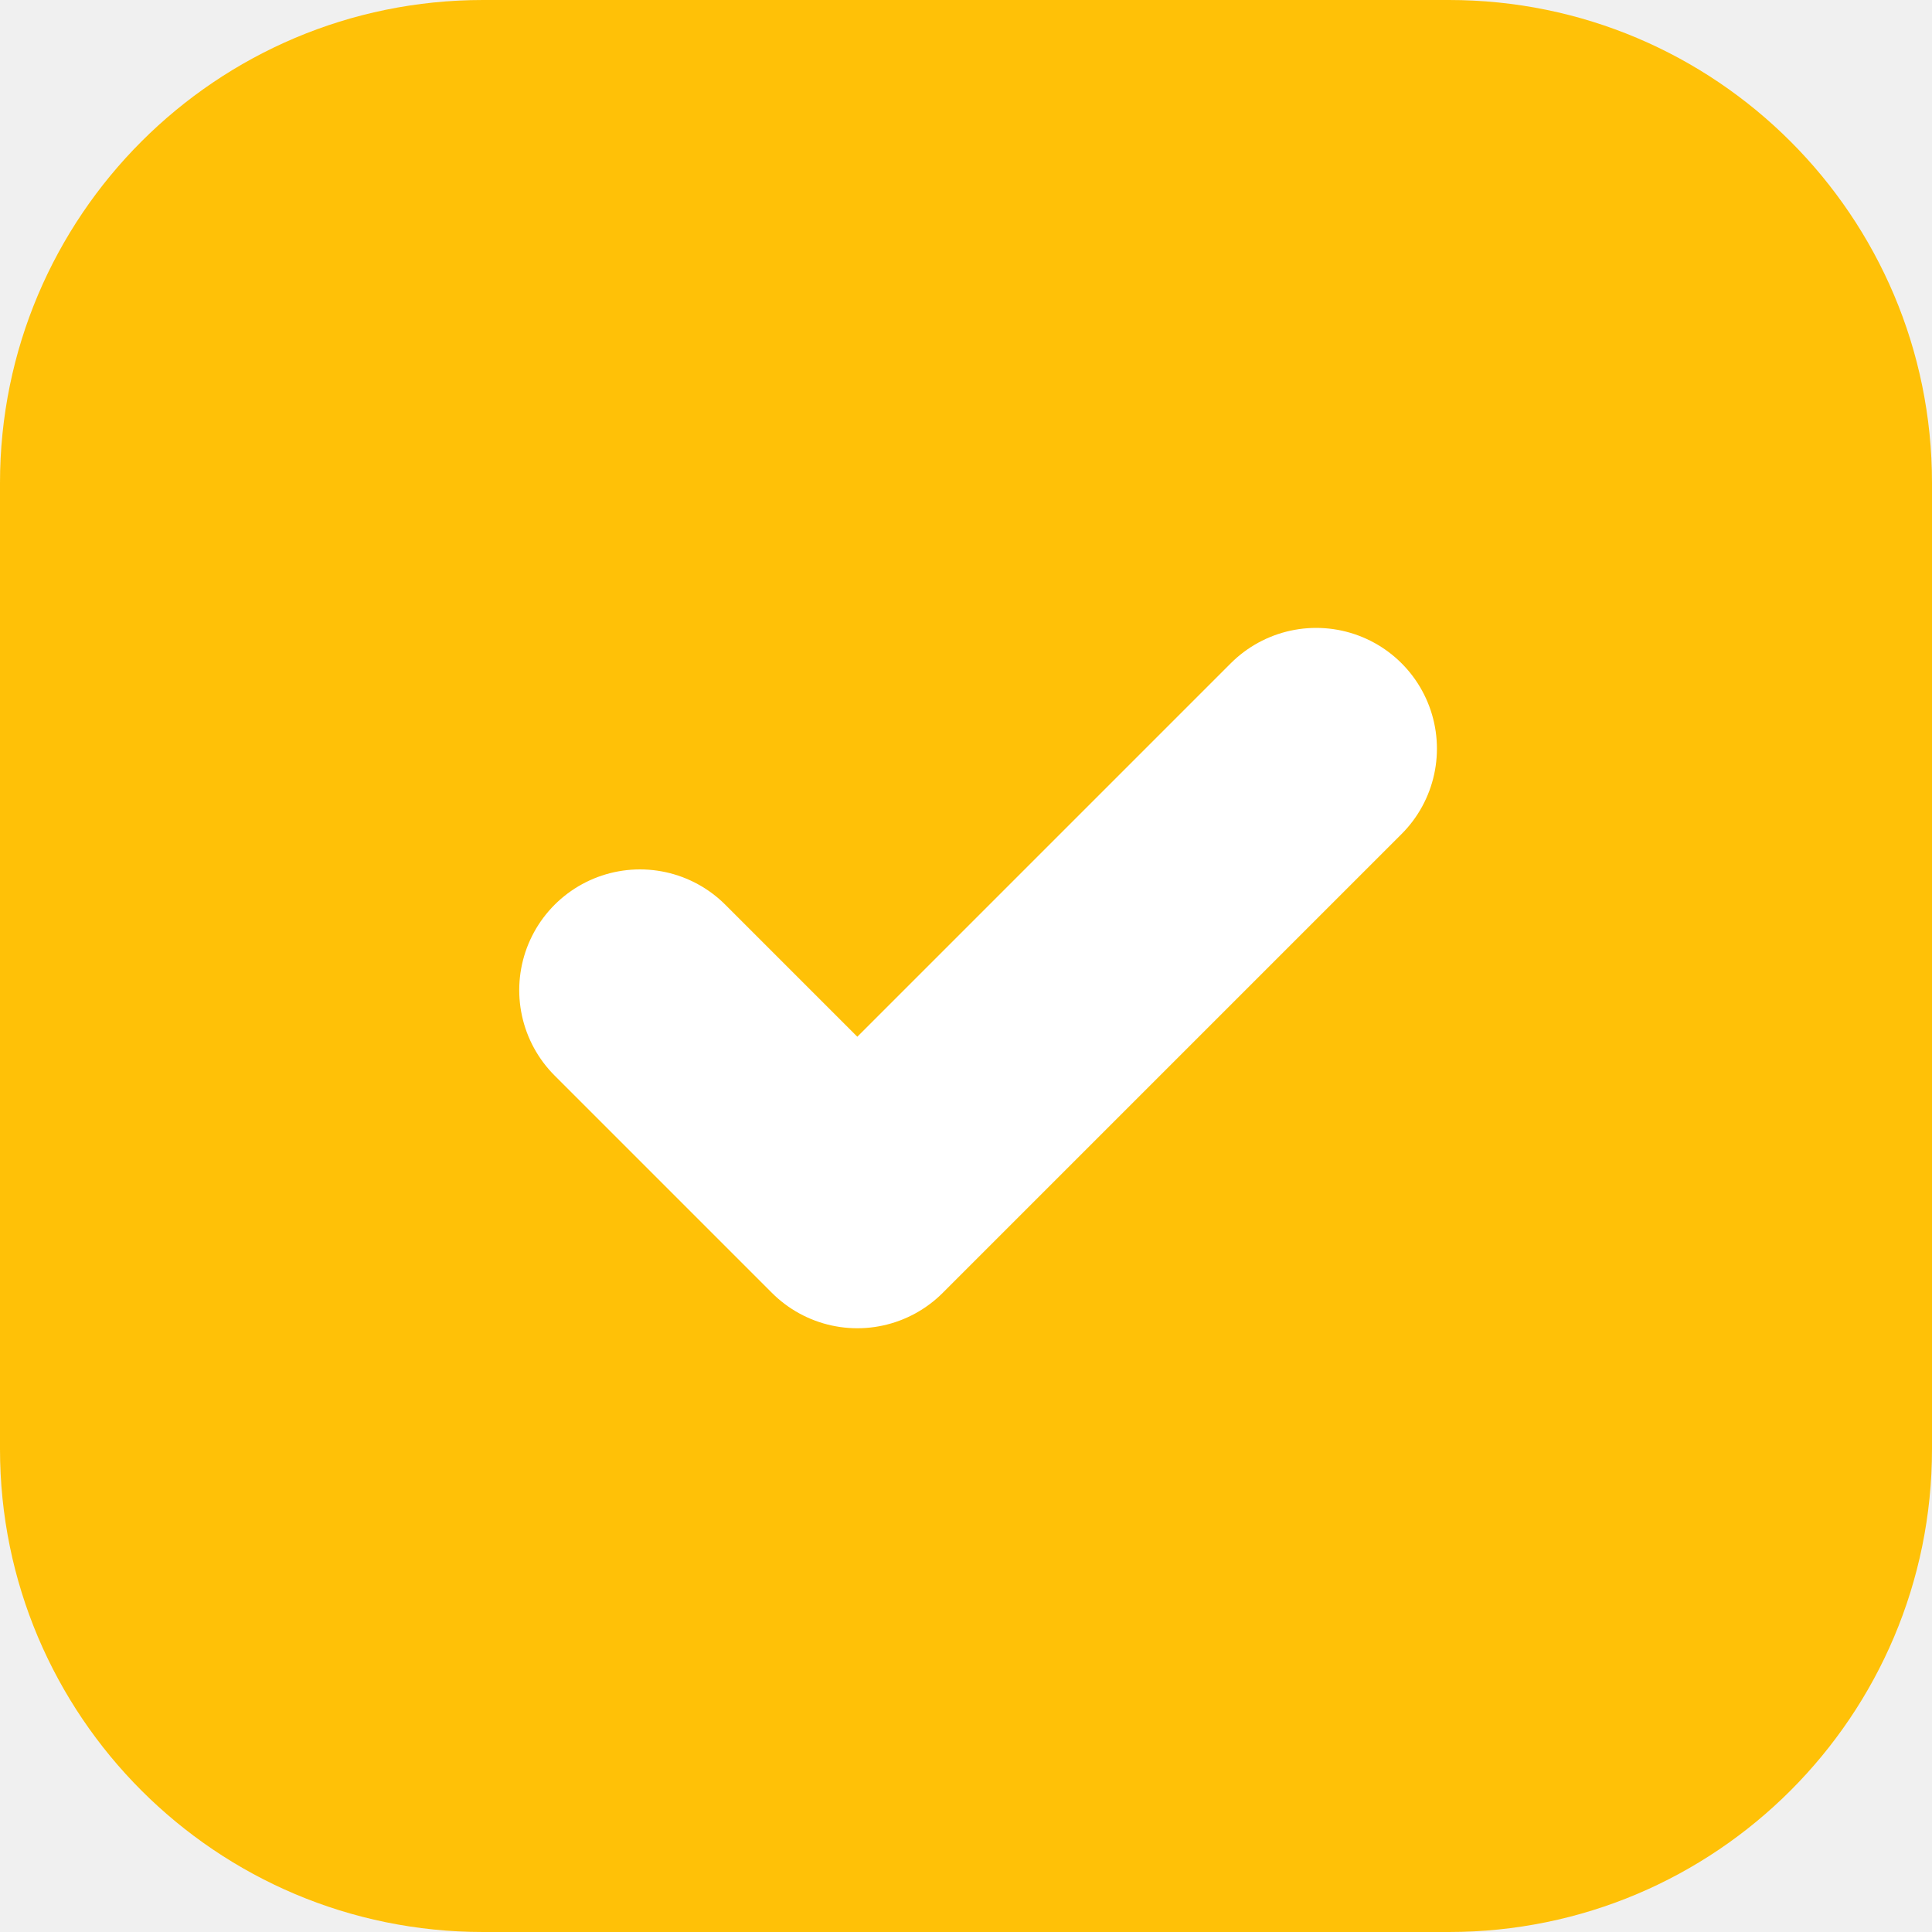
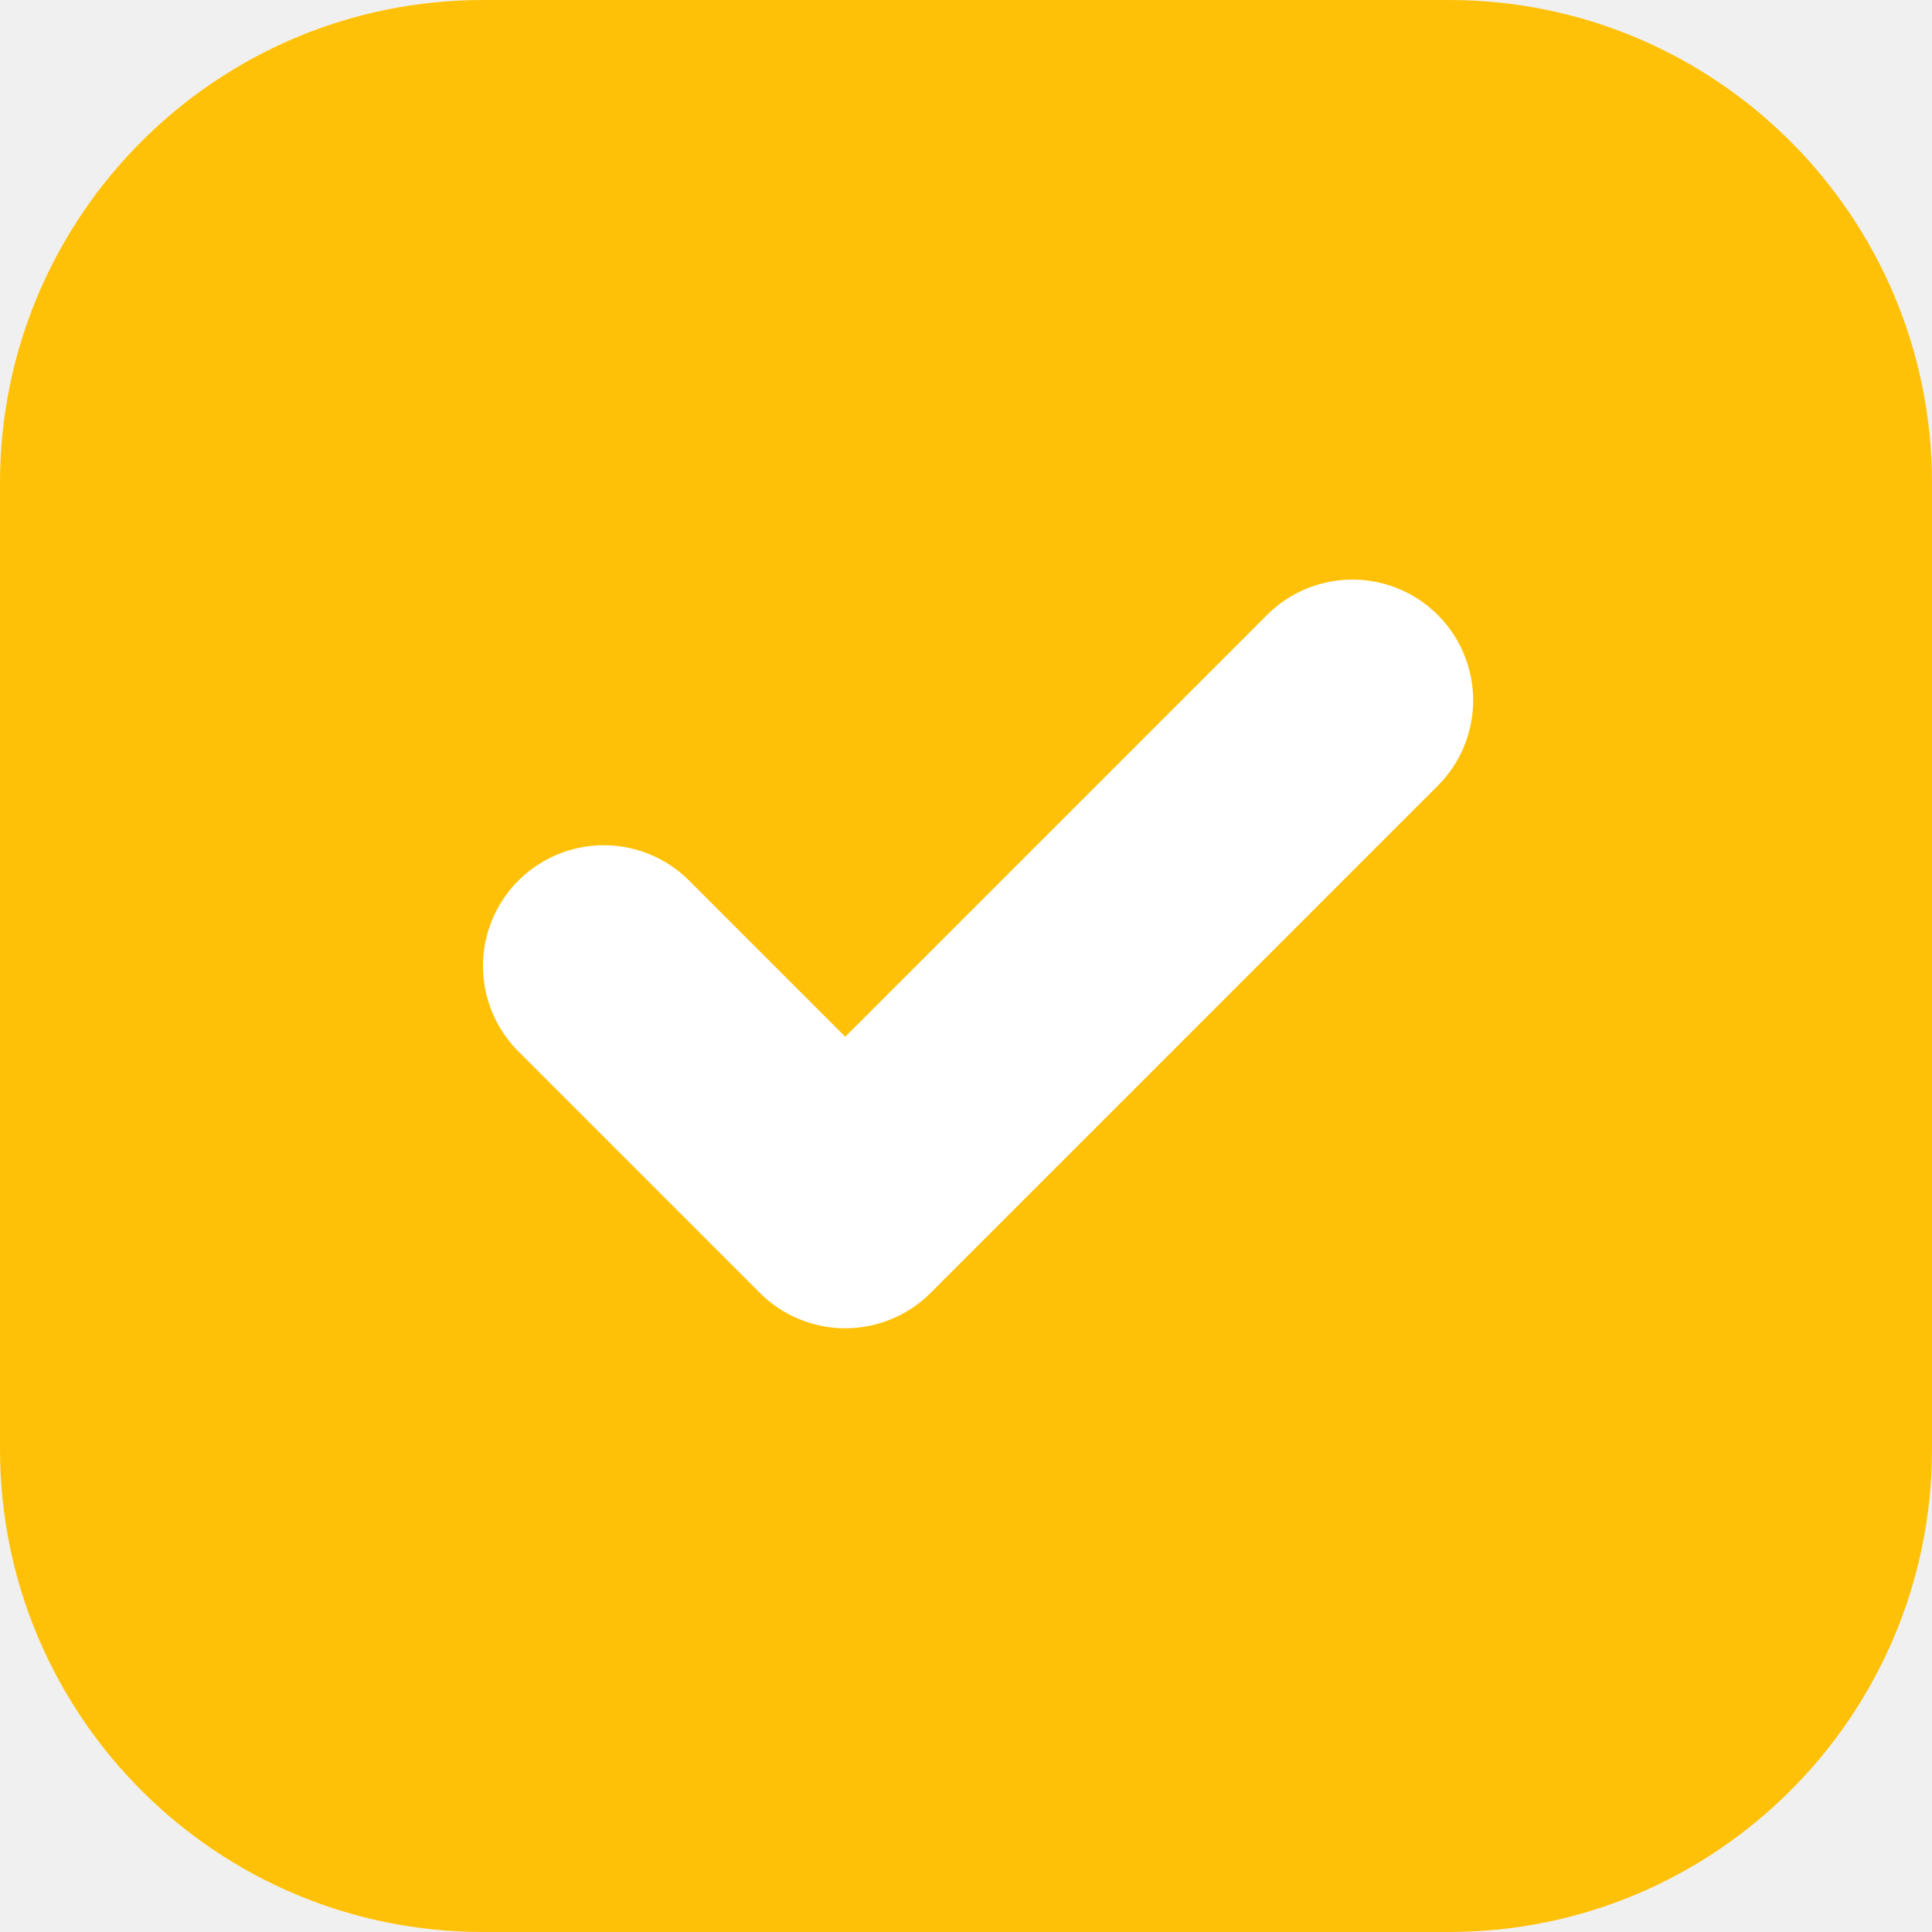
- <svg xmlns="http://www.w3.org/2000/svg" viewBox="0 0 16 16">
+ <svg xmlns="http://www.w3.org/2000/svg" viewBox="0 0 16 16" width="24" height="24">
  <rect width="16" height="16" fill="#ffc107" rx="4" />
  <g fill="none" stroke="#ffffff" stroke-width="2" stroke-linecap="round" stroke-linejoin="round">
-     <path d="M 5.3 8.2 l 1.8 1.8 3.8 -3.8" />
+     <path d="M 5 8 l 2 2 4.2 -4.2" />
  </g>
</svg>
